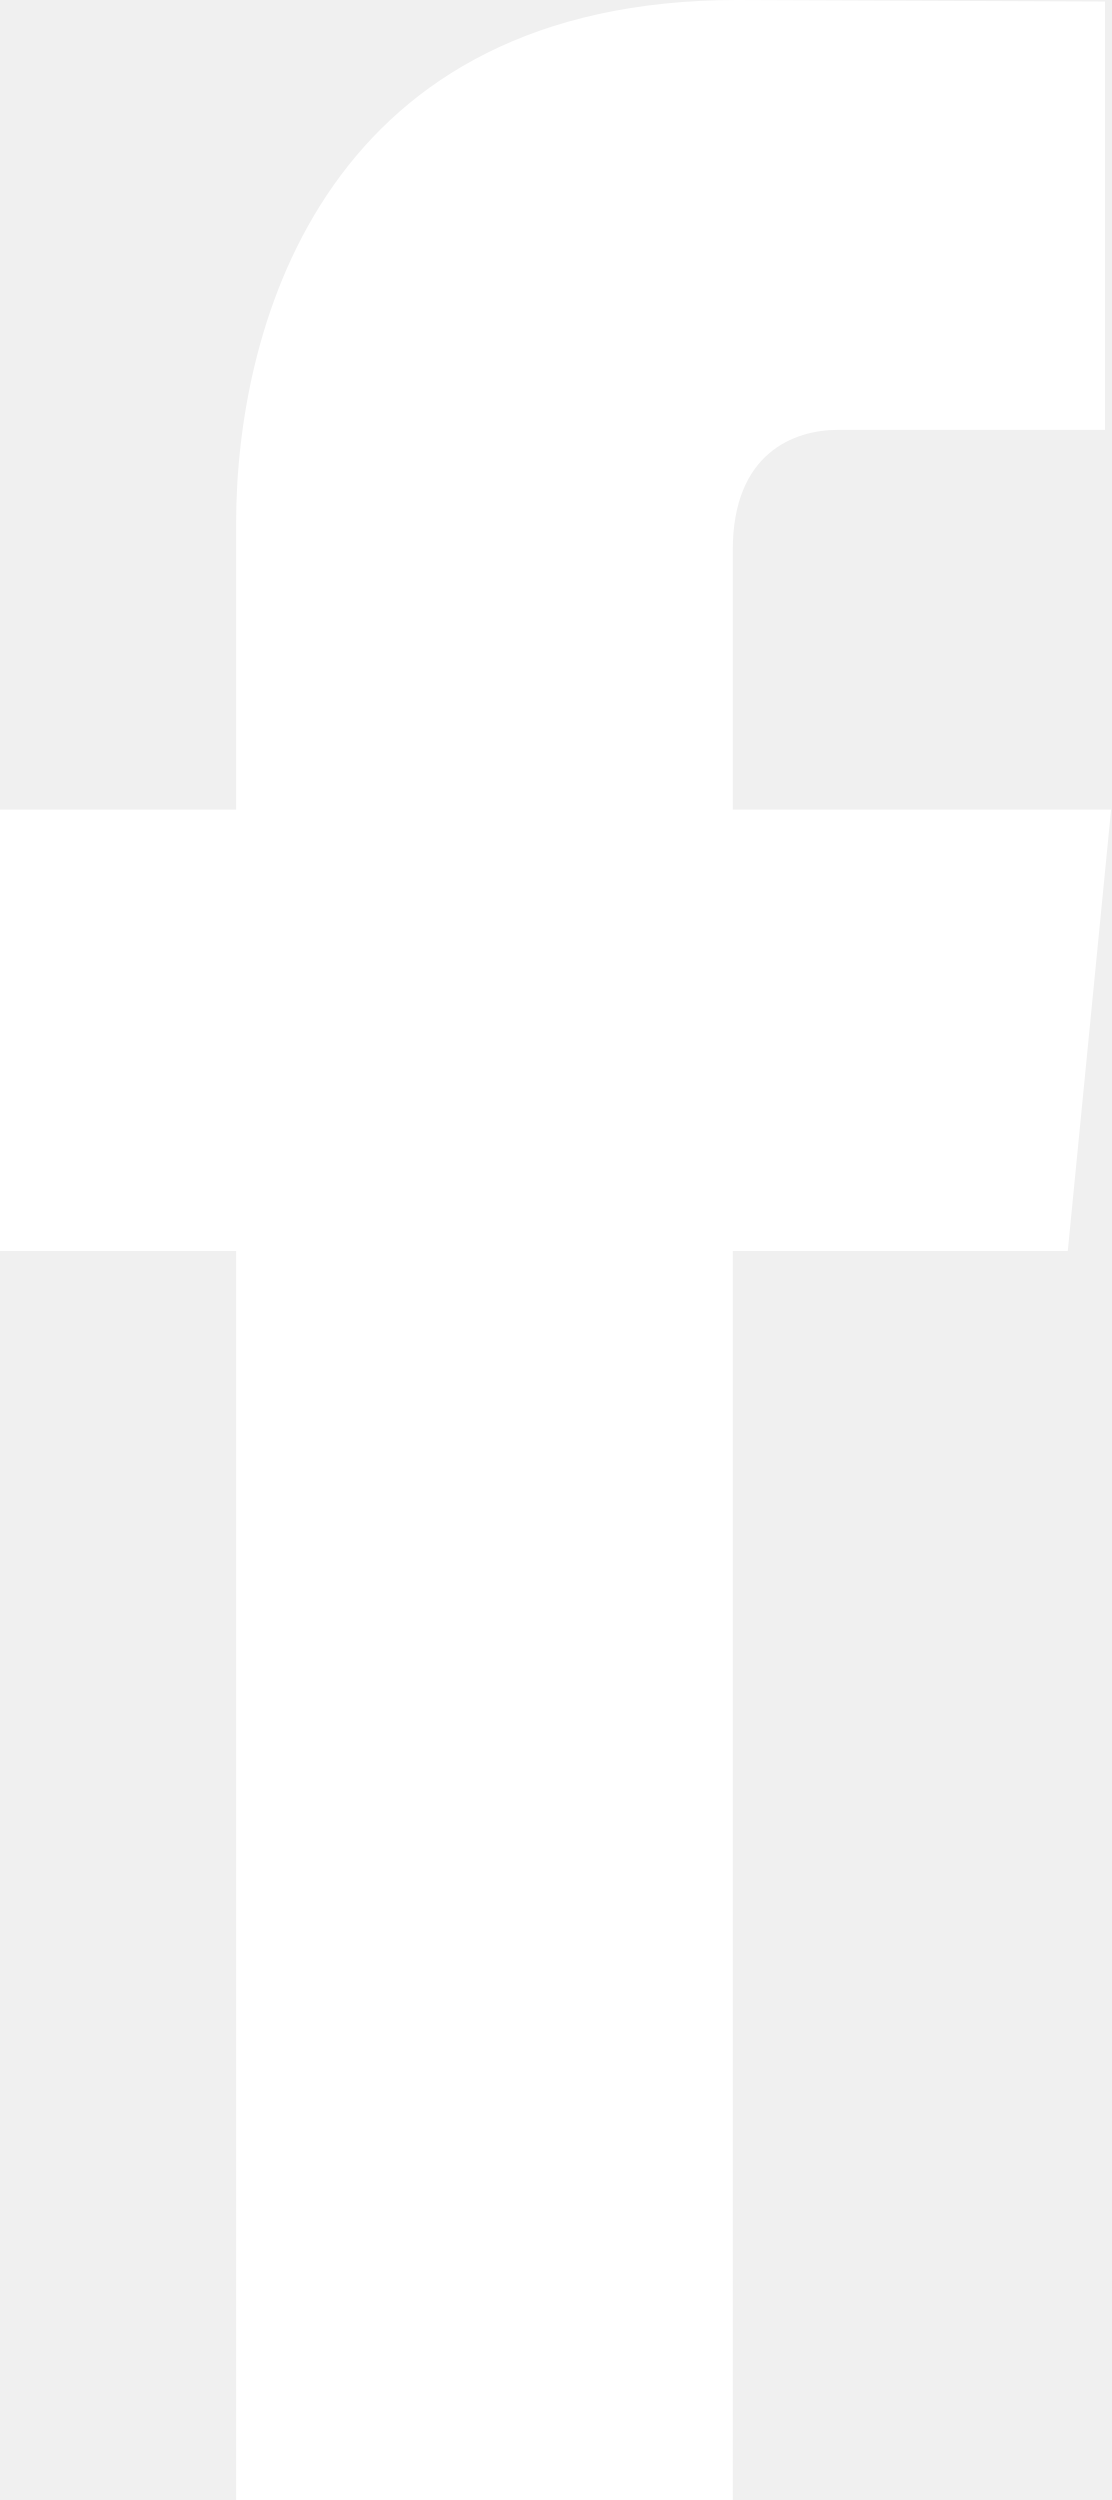
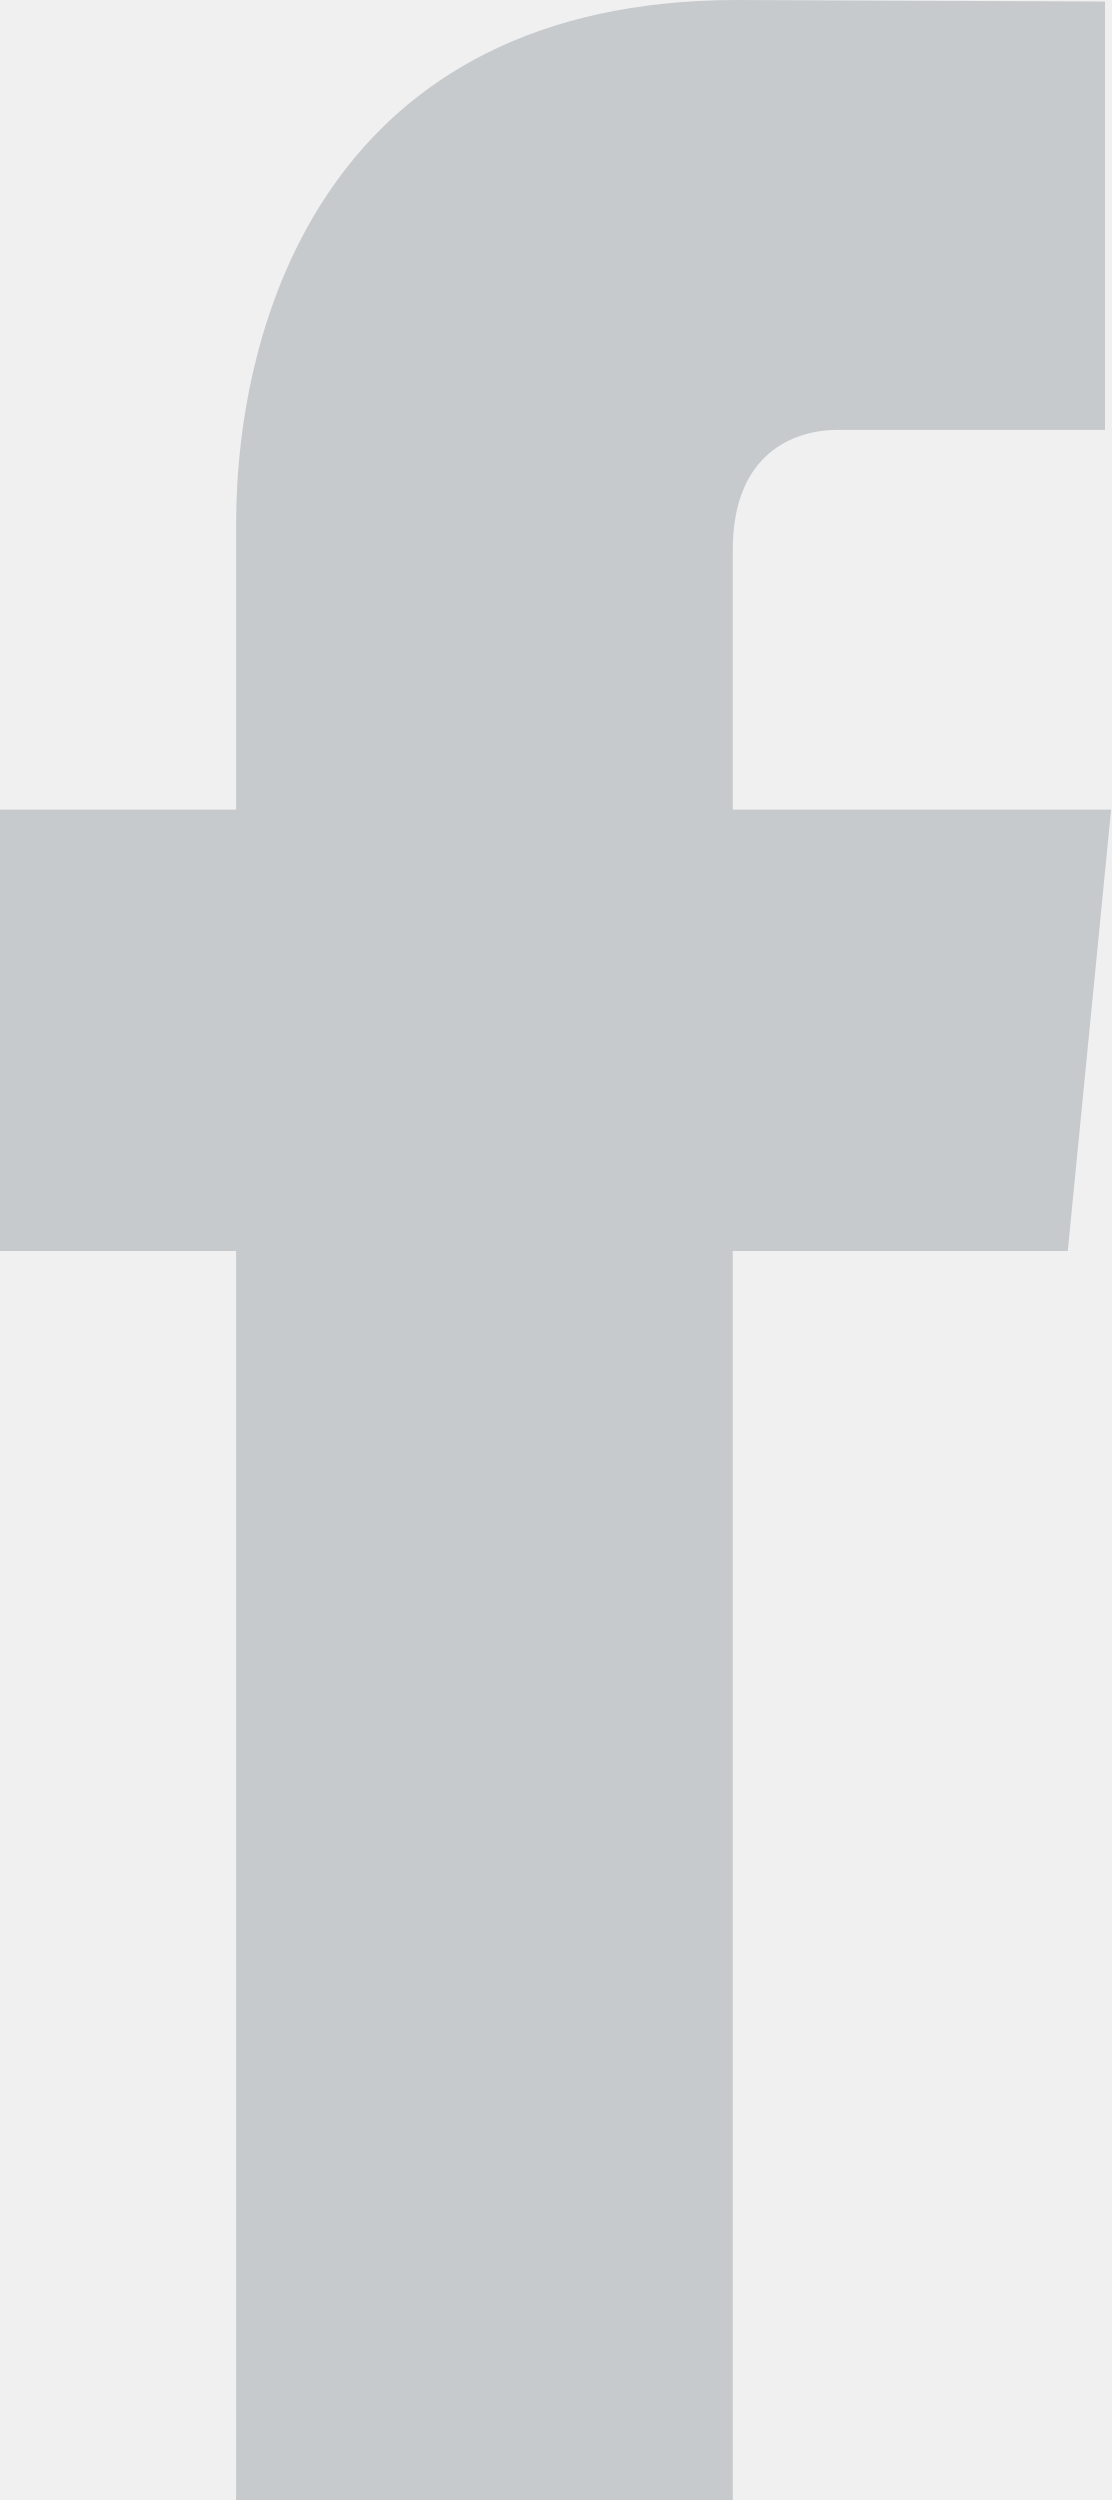
<svg xmlns="http://www.w3.org/2000/svg" width="8" height="18" viewBox="0 0 8 18">
  <g>
    <g>
-       <path fill="#fff" d="M8 5.829H5.276V3.96c0-.701.444-.865.757-.865h1.923V.011L5.308 0C2.368 0 1.7 2.3 1.7 3.773v2.056H0v3.178h1.7V18h3.576V9.007h2.412z" />
+       <path fill="#c6cacc" d="M8 5.829H5.276V3.96c0-.701.444-.865.757-.865h1.923V.011L5.308 0C2.368 0 1.7 2.3 1.7 3.773v2.056H0v3.178h1.7V18h3.576V9.007h2.412z" />
    </g>
  </g>
</svg>
